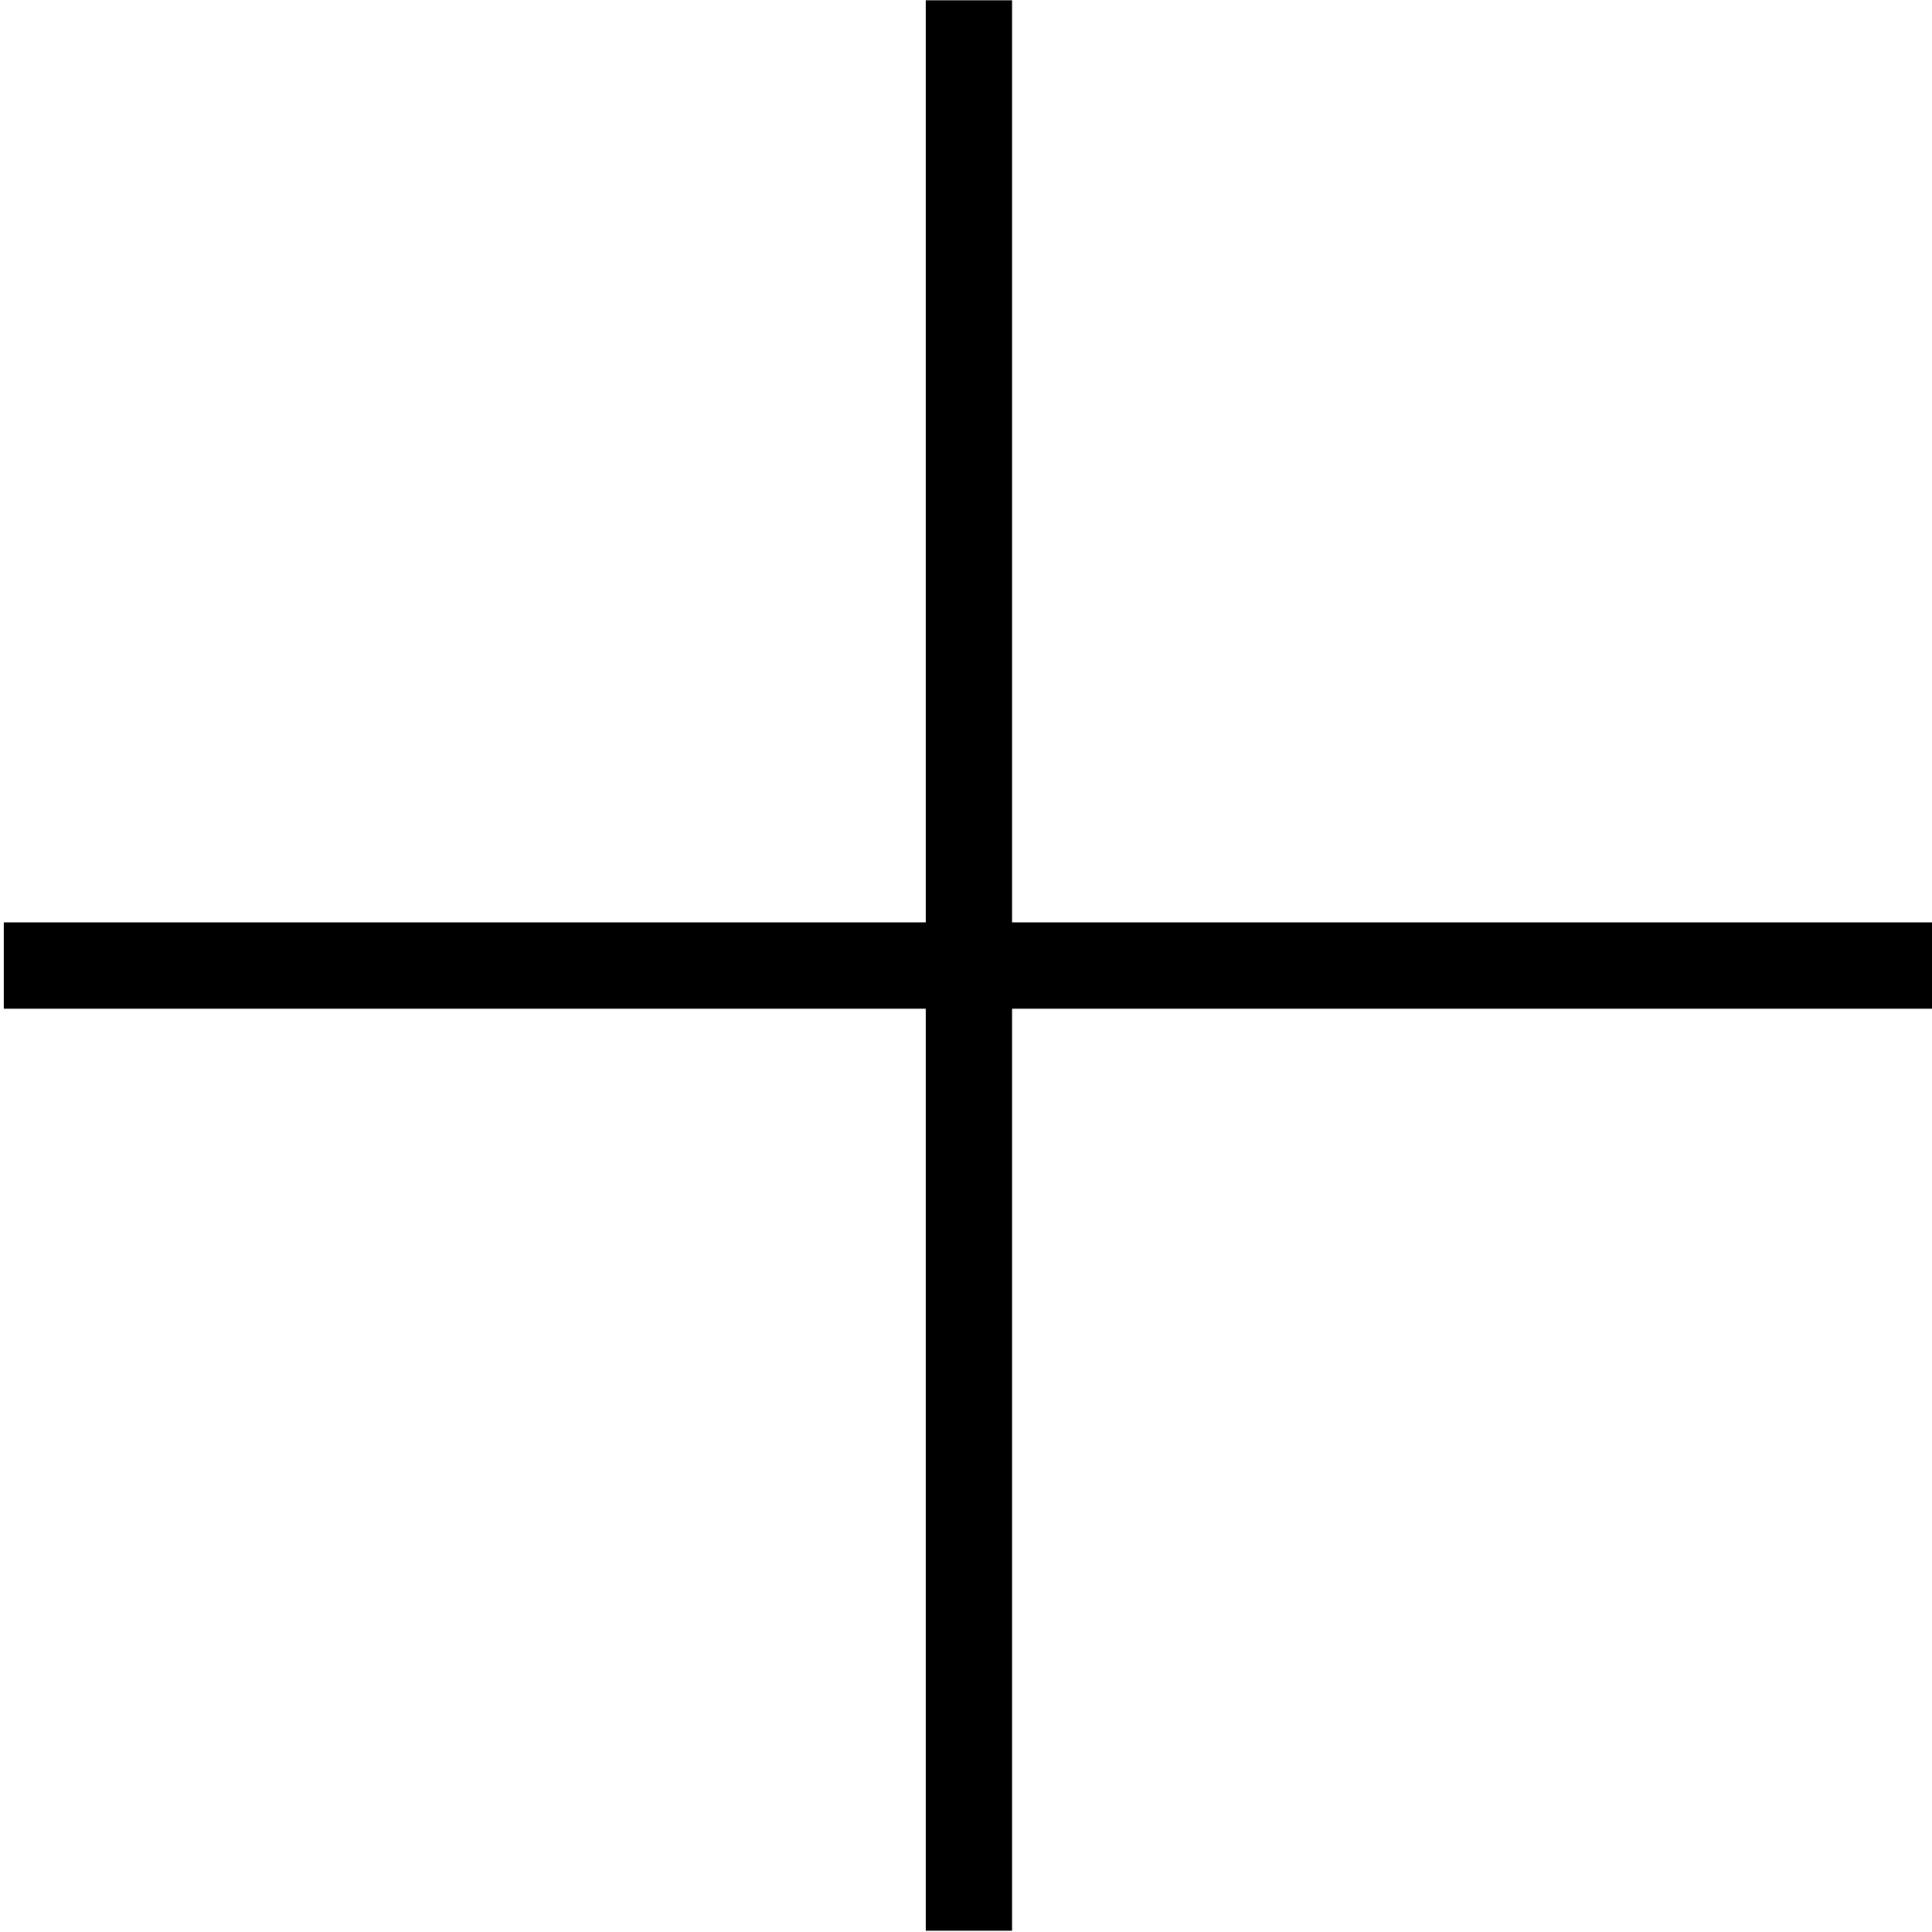
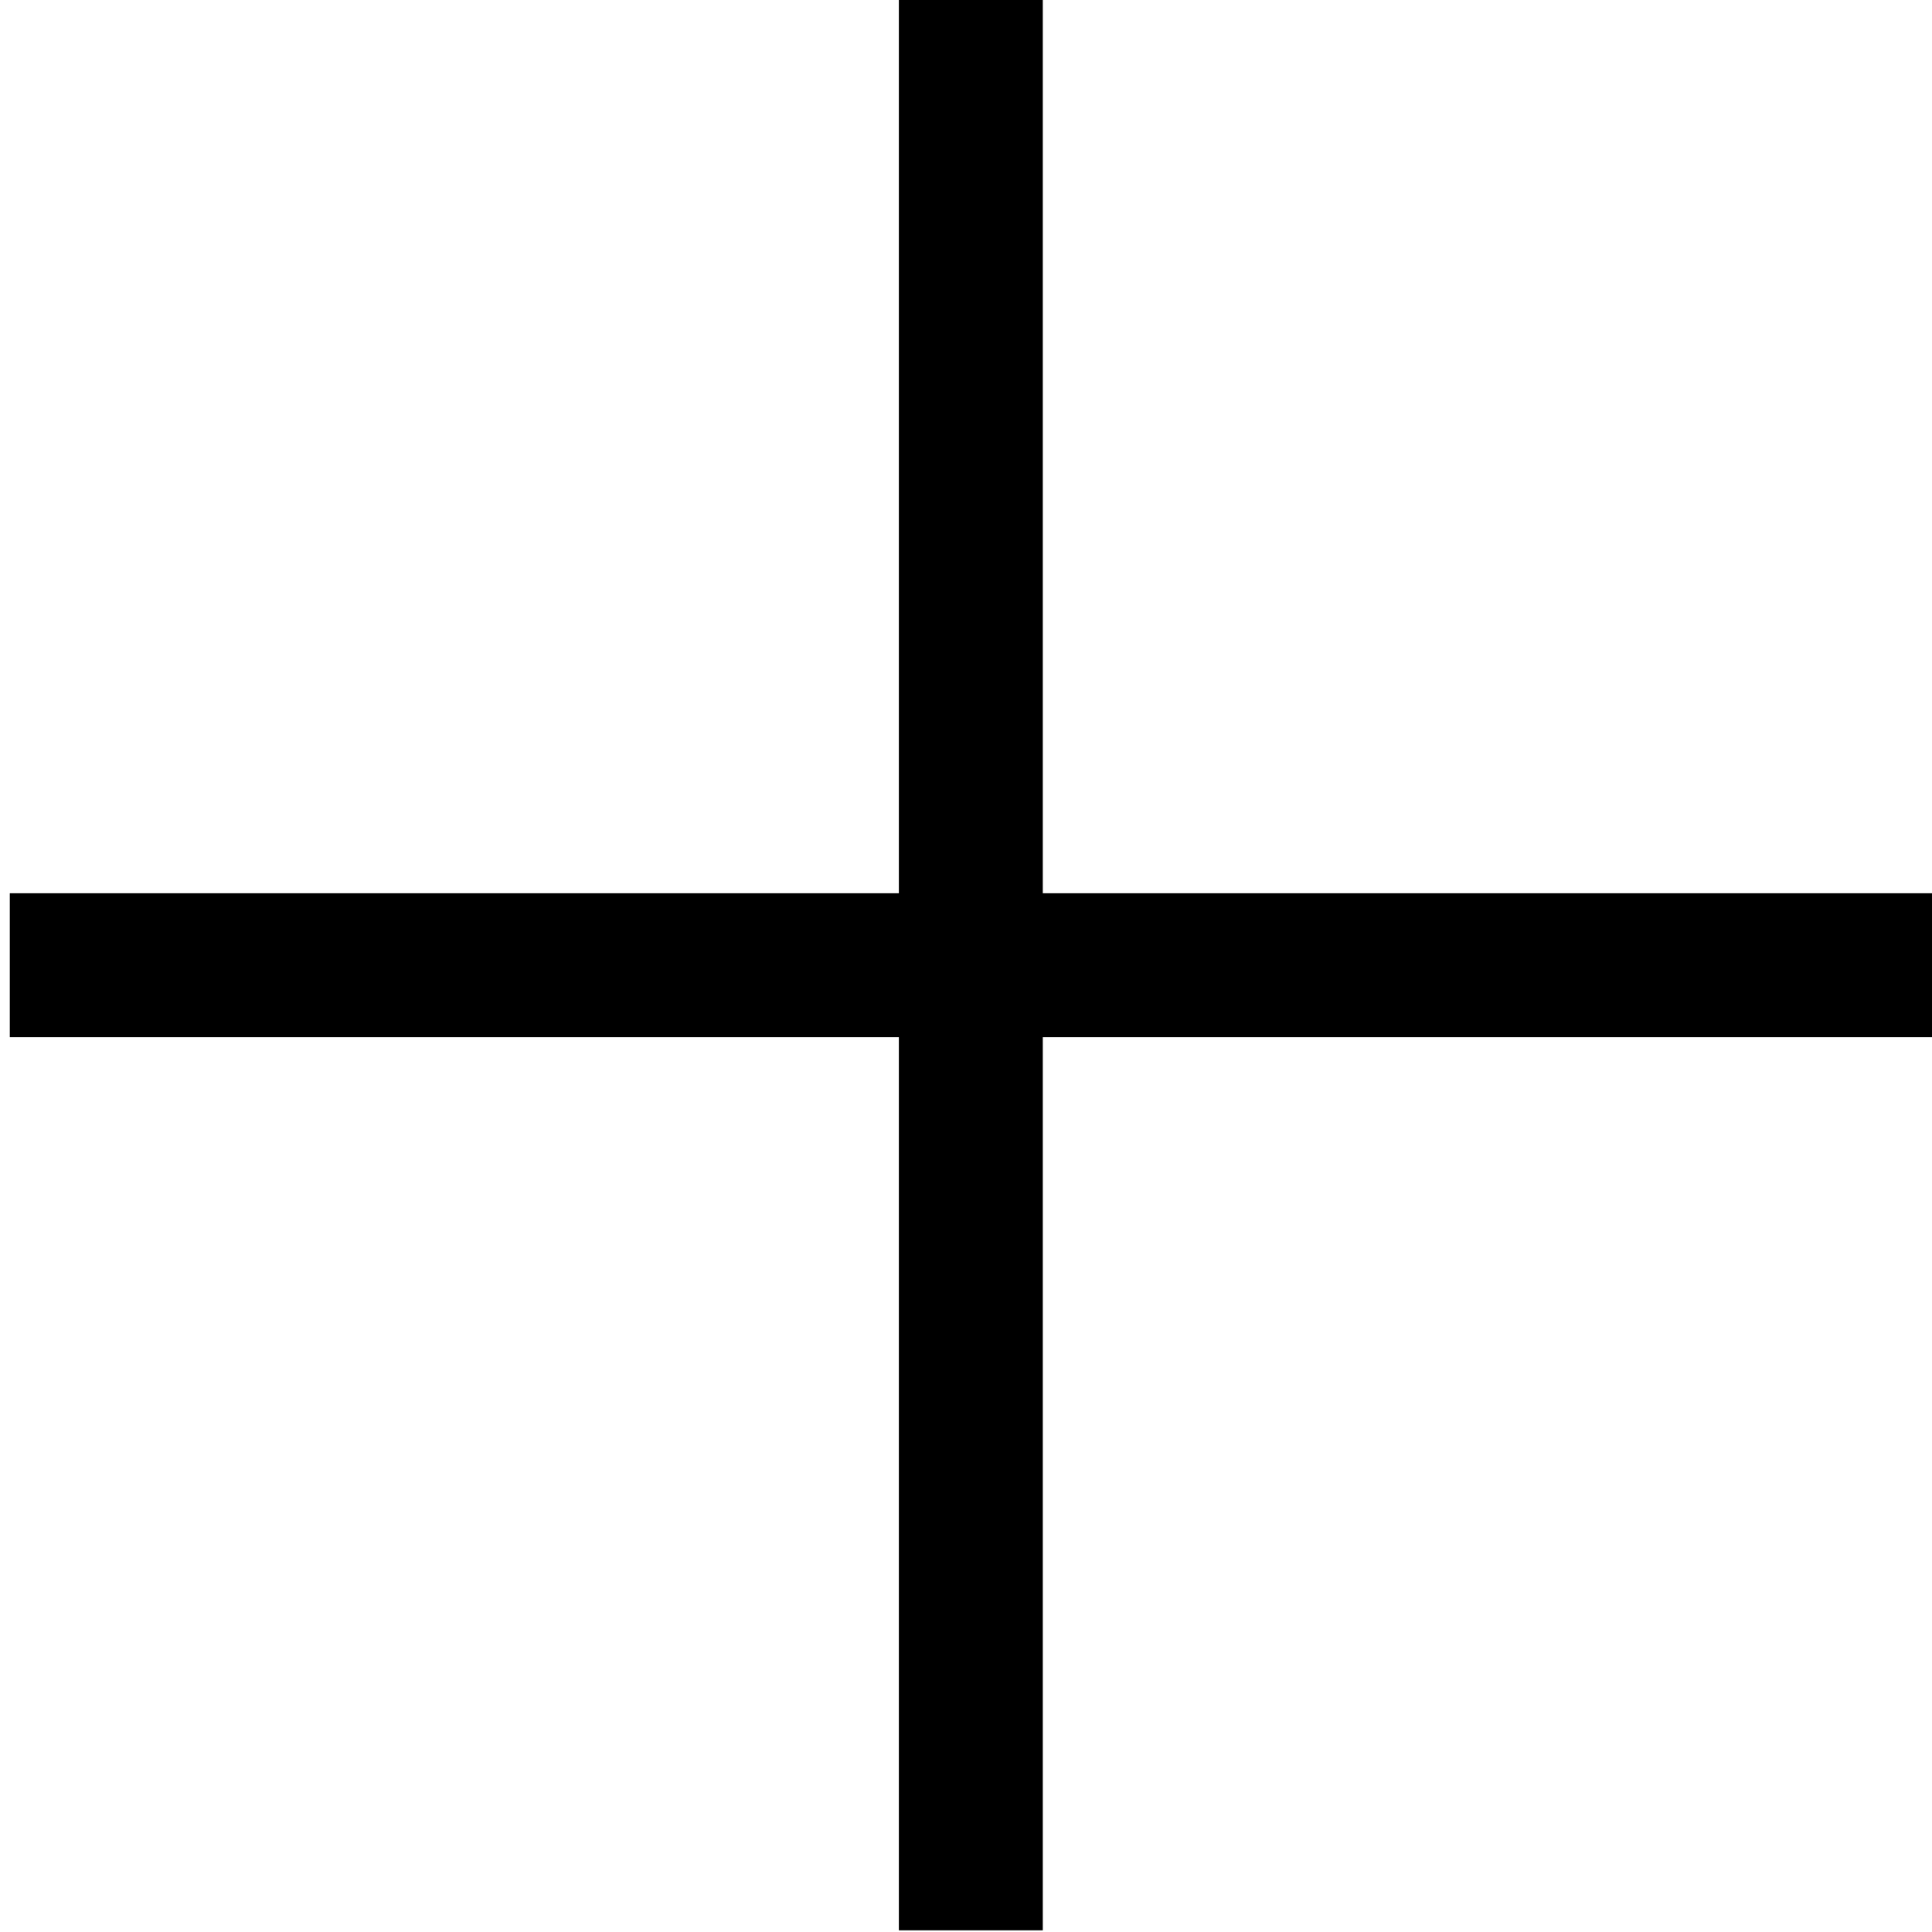
- <svg xmlns="http://www.w3.org/2000/svg" version="1.1" id="Layer_1" x="0px" y="0px" width="50px" height="50px" viewBox="0 0 50 50" enable-background="new 0 0 50 50" xml:space="preserve">
-   <line fill="none" stroke="#000000" stroke-width="2.235" x1="50.054" y1="24.988" x2="0.097" y2="24.988" />
-   <line fill="none" stroke="#000000" stroke-width="2.235" x1="25.075" y1="49.967" x2="25.075" y2="0.007" />
+ <svg xmlns="http://www.w3.org/2000/svg" version="1.1" id="Layer_1" x="0px" y="0px" width="30px" height="30px" viewBox="10 10 30 30" enable-background="new 10 10 30 30" xml:space="preserve">
+   <line fill="none" stroke="#000000" stroke-width="2.235" x1="40" y1="24.988" x2="10.152" y2="24.988" />
+   <line fill="none" stroke="#000000" stroke-width="2.235" x1="25.075" y1="39.974" x2="25.075" y2="10" />
</svg>
